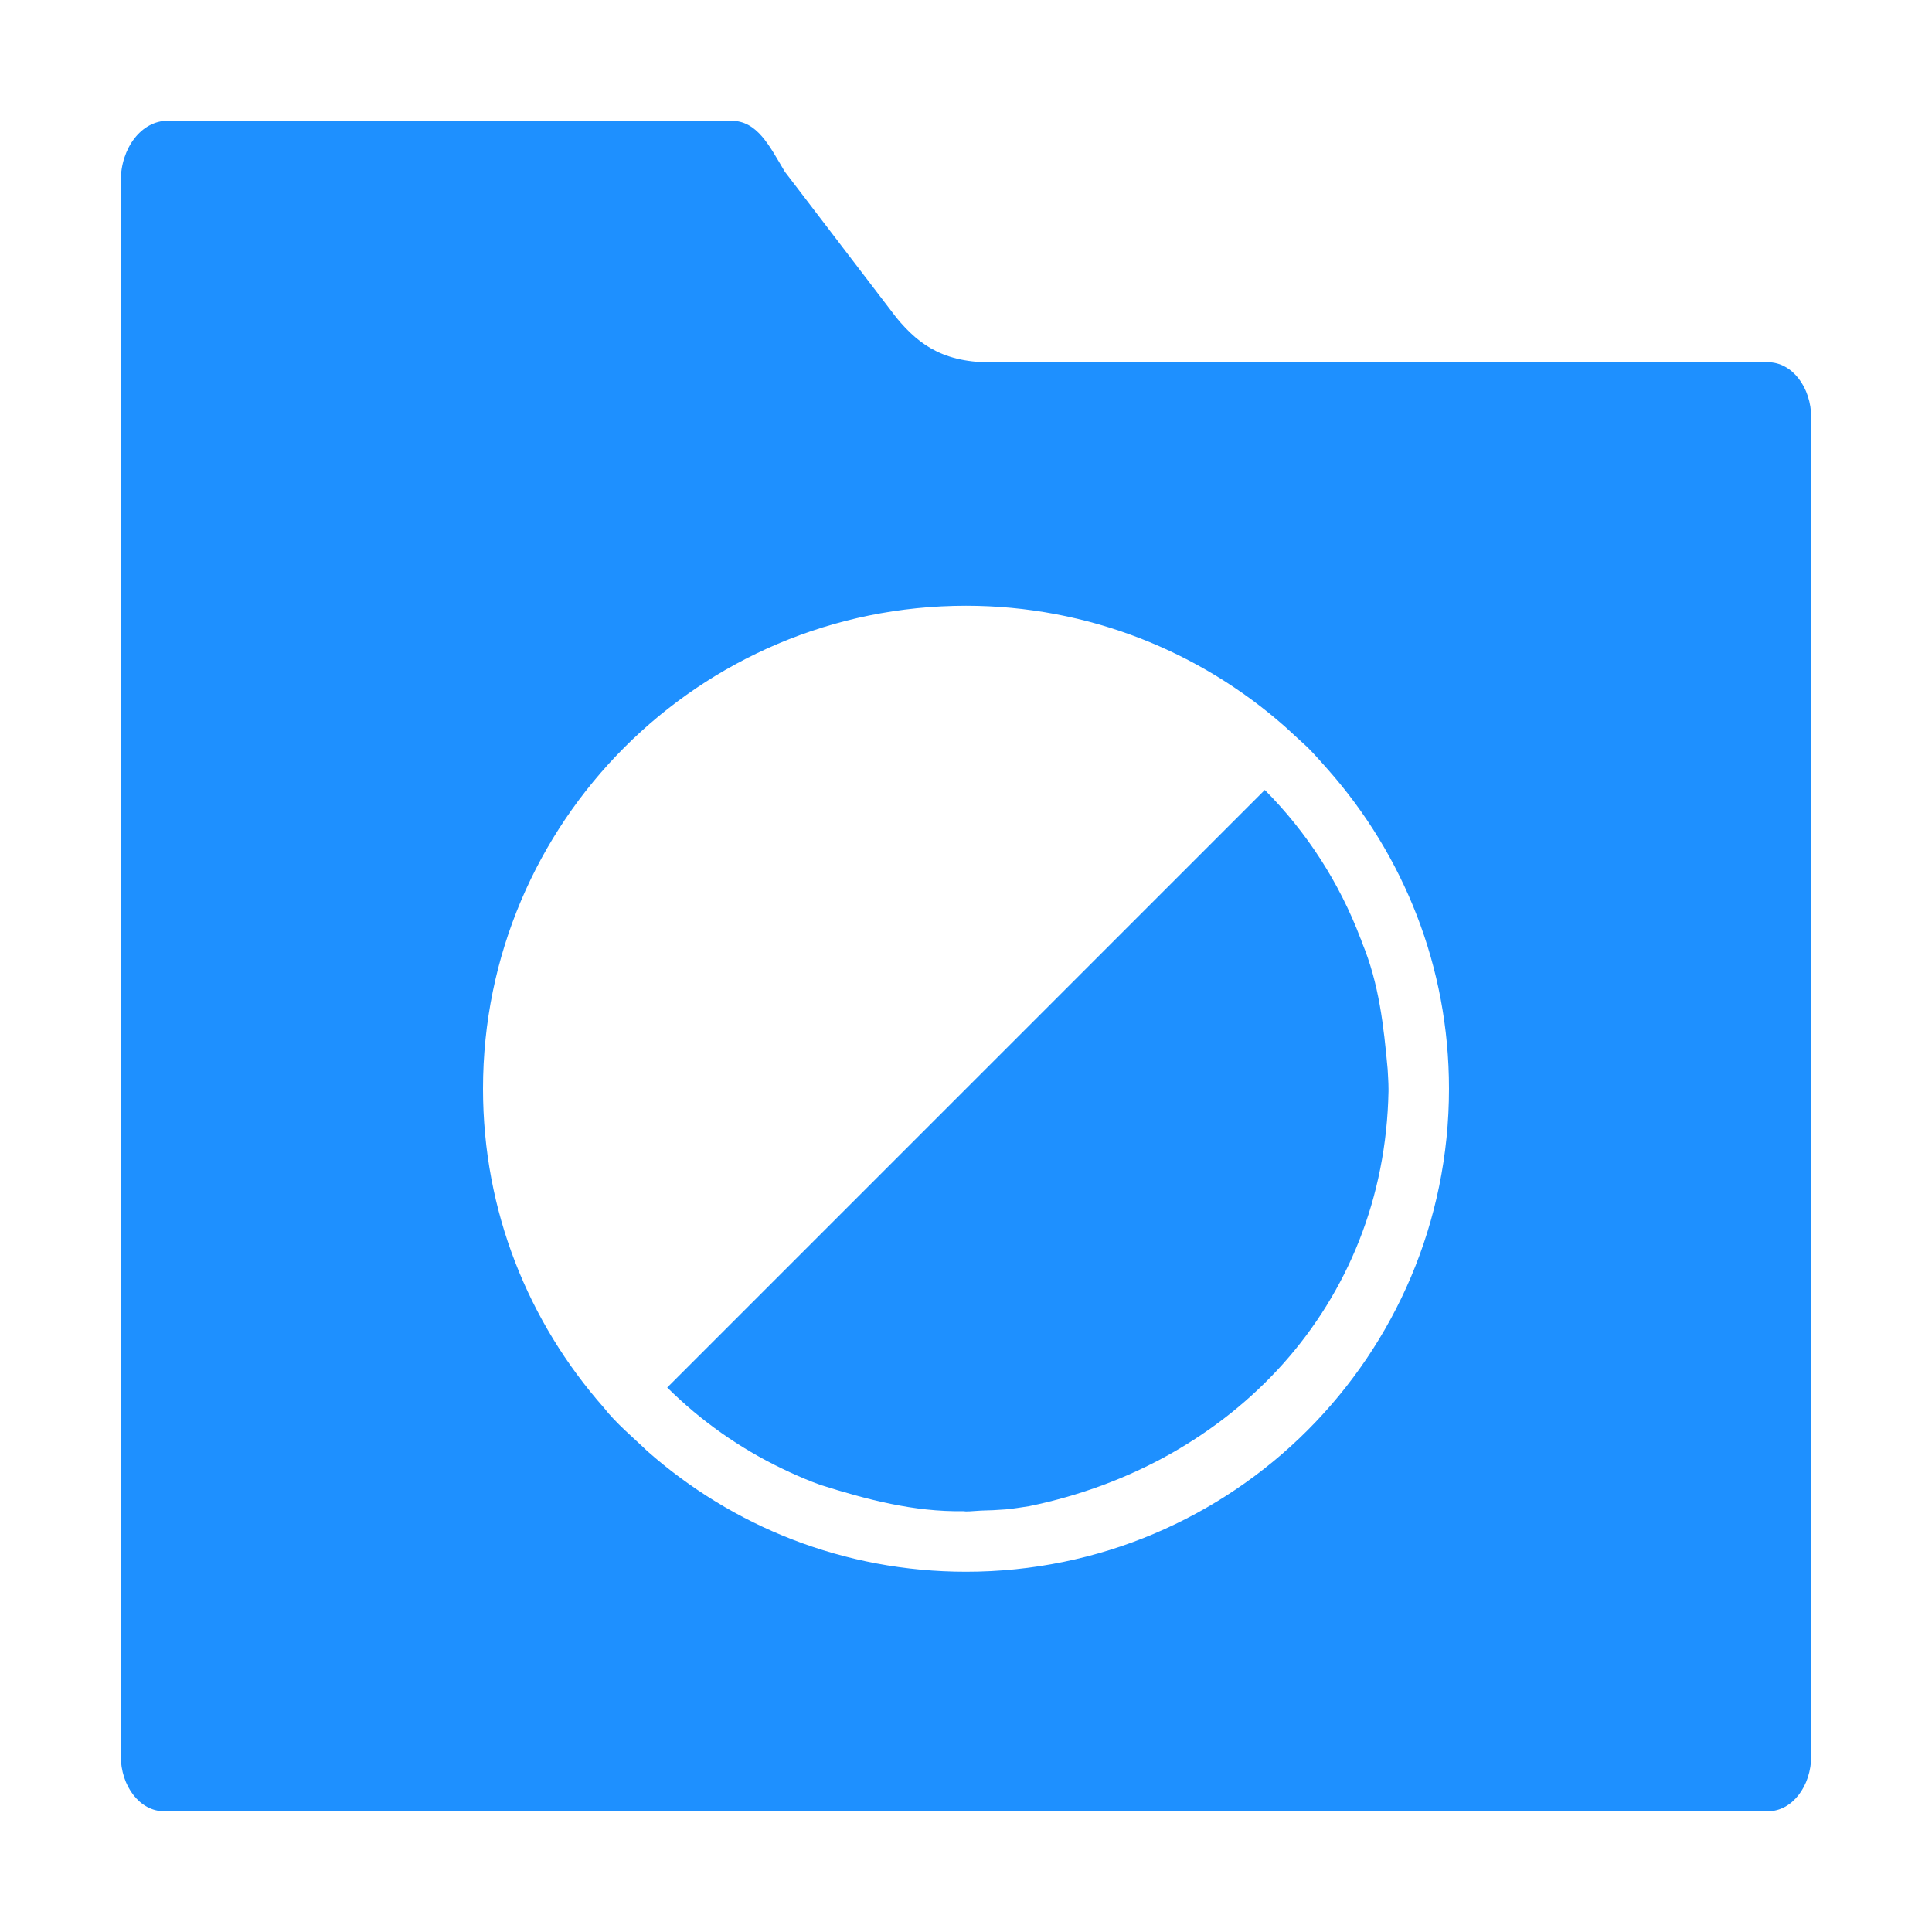
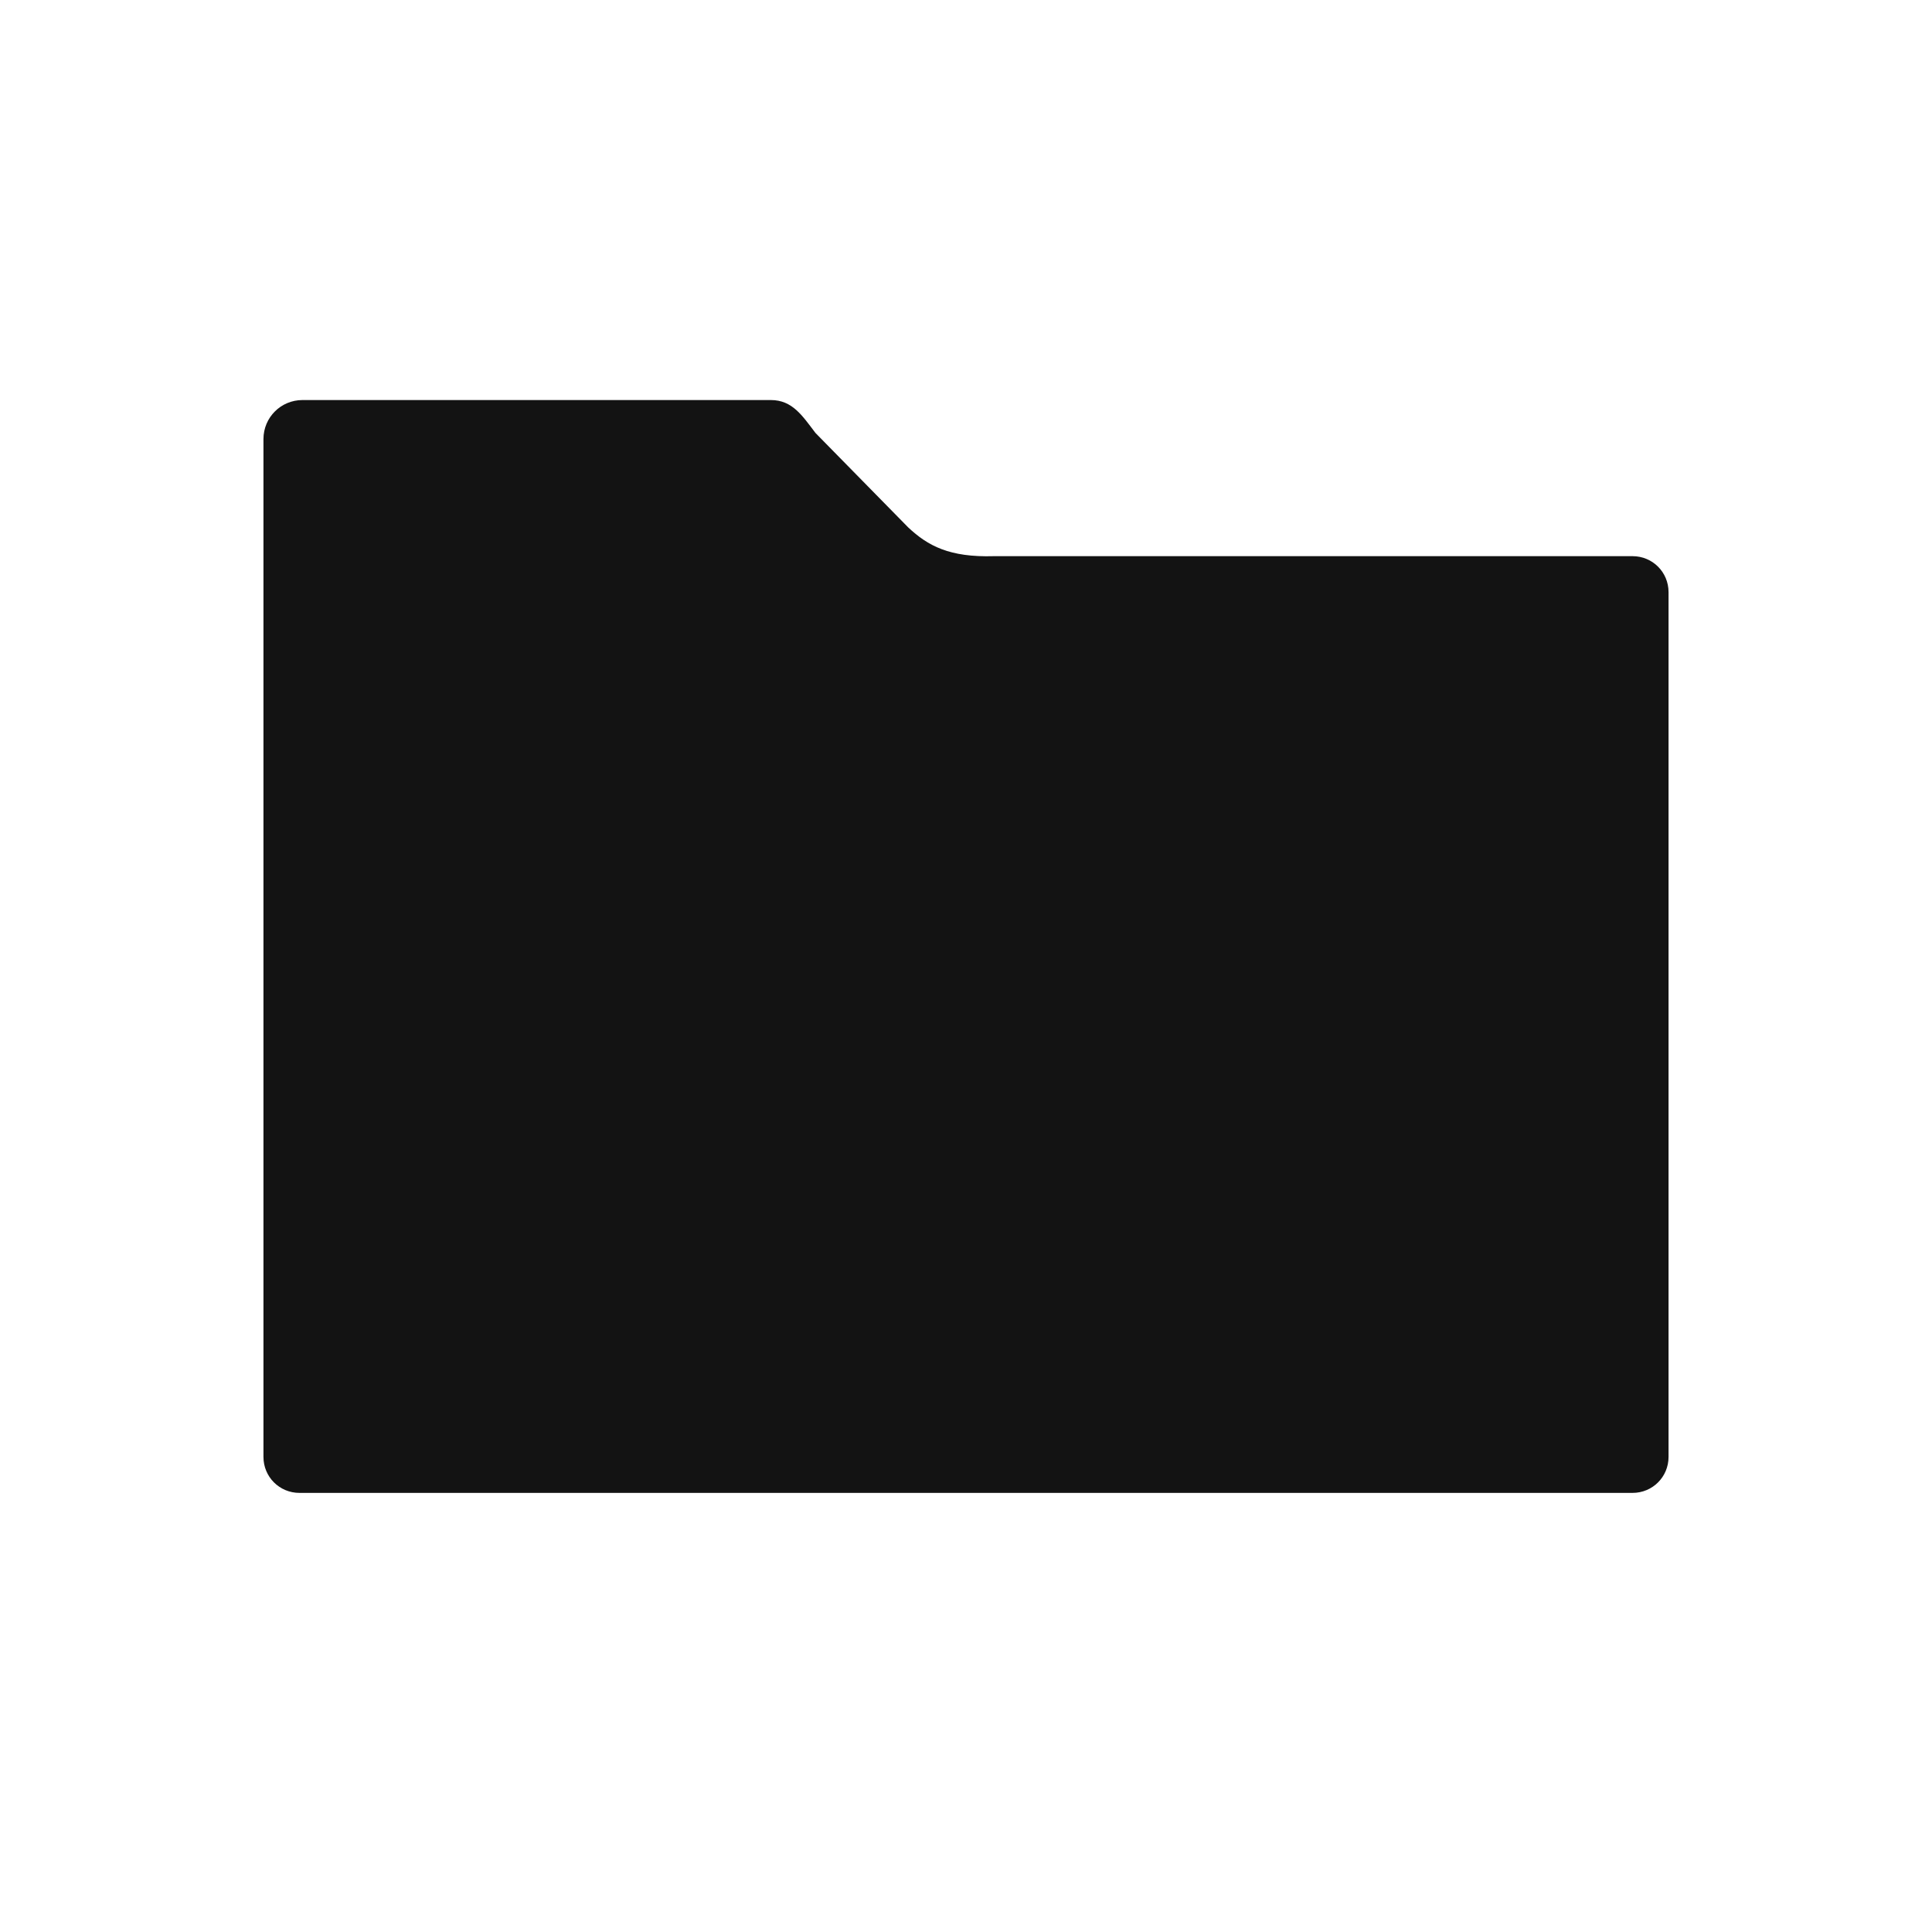
- <svg xmlns="http://www.w3.org/2000/svg" height="32" viewBox="0 0 32 32" width="32">
-   <g fill="#1e90ff">
-     <path d="m20.949 13.084-9.898 9.898c.556.551 1.2 1.006 1.906 1.344.165.08.333.154.504.221.045.018.091.034.137.051.761.239 1.535.445 2.357.432.015 0 .03.004.045.004.084 0 .166-.011.25-.014.136-.003.272-.009.408-.02.131-.012.258-.034.387-.053.84-.173 1.628-.466 2.338-.865.71-.4 1.343-.904 1.873-1.498.53-.594.957-1.279 1.256-2.035.299-.756.469-1.586.486-2.473v-.043c0-.11-.009-.216-.014-.324-.066-.713-.14-1.411-.424-2.096-.006-.02-.013-.039-.02-.059-.001-.003-.003-.004-.004-.006-.349-.924-.891-1.765-1.588-2.465z" />
-     <path d="m2.777 2c-.431 0-.777.446-.777 1v3.922 2.078 20.078c0 .511.319.922.717.922h26.566c.398 0 .717-.41.717-.922v-22.156c0-.511-.319-.922-.717-.922h-12.727c-.886.034-1.316-.264-1.707-.736l-1.85-2.42c-.261-.44-.458-.844-.889-.844zm13.223 8.033c1.014 0 1.982.191 2.873.535.891.345 1.703.843 2.408 1.465l.375.344c.119.119.232.249.344.375.622.705 1.122 1.52 1.467 2.41.345.891.533 1.857.533 2.871 0 1.105-.224 2.158-.629 3.115-.405.957-.991 1.819-1.715 2.543-.724.724-1.586 1.308-2.543 1.713s-2.009.629-3.113.629c-1.014 0-1.982-.189-2.873-.533s-1.703-.845-2.408-1.467c-.22-.214-.511-.452-.719-.719-.622-.705-1.122-1.518-1.467-2.408s-.533-1.859-.533-2.873c0-1.105.224-2.156.629-3.113.405-.957.991-1.819 1.715-2.543.724-.724 1.586-1.31 2.543-1.715s2.009-.629 3.113-.629z" />
-   </g>
+ <svg xmlns="http://www.w3.org/2000/svg" viewBox="0 0 22 22">
+   <style type="text/css">
+ @media (prefers-color-scheme: dark) {
+   svg { filter: invert(1); }
+ }
+ </style>
+   <defs id="defs3051">
+     <style type="text/css" id="current-color-scheme">
+      .ColorScheme-Text {
+        color:#131313;
+      }
+      </style>
+   </defs>
+   <path style="fill:currentColor;fill-opacity:1;stroke:none" d="m2.5 1034.362c-.277 0-.5.223-.5.5v1.961 1.039 10.039c0 .256.205.461.461.461h17.078c.256 0 .461-.205.461-.461v-11.078c0-.256-.205-.461-.461-.461h-8.181c-.57.017-.846-.132-1.098-.368l-1.188-1.21c-.168-.22-.295-.422-.572-.422z" class="ColorScheme-Text" transform="matrix(.8888889 0 0 .8888889 1.222222 -914.8775)" />
</svg>
